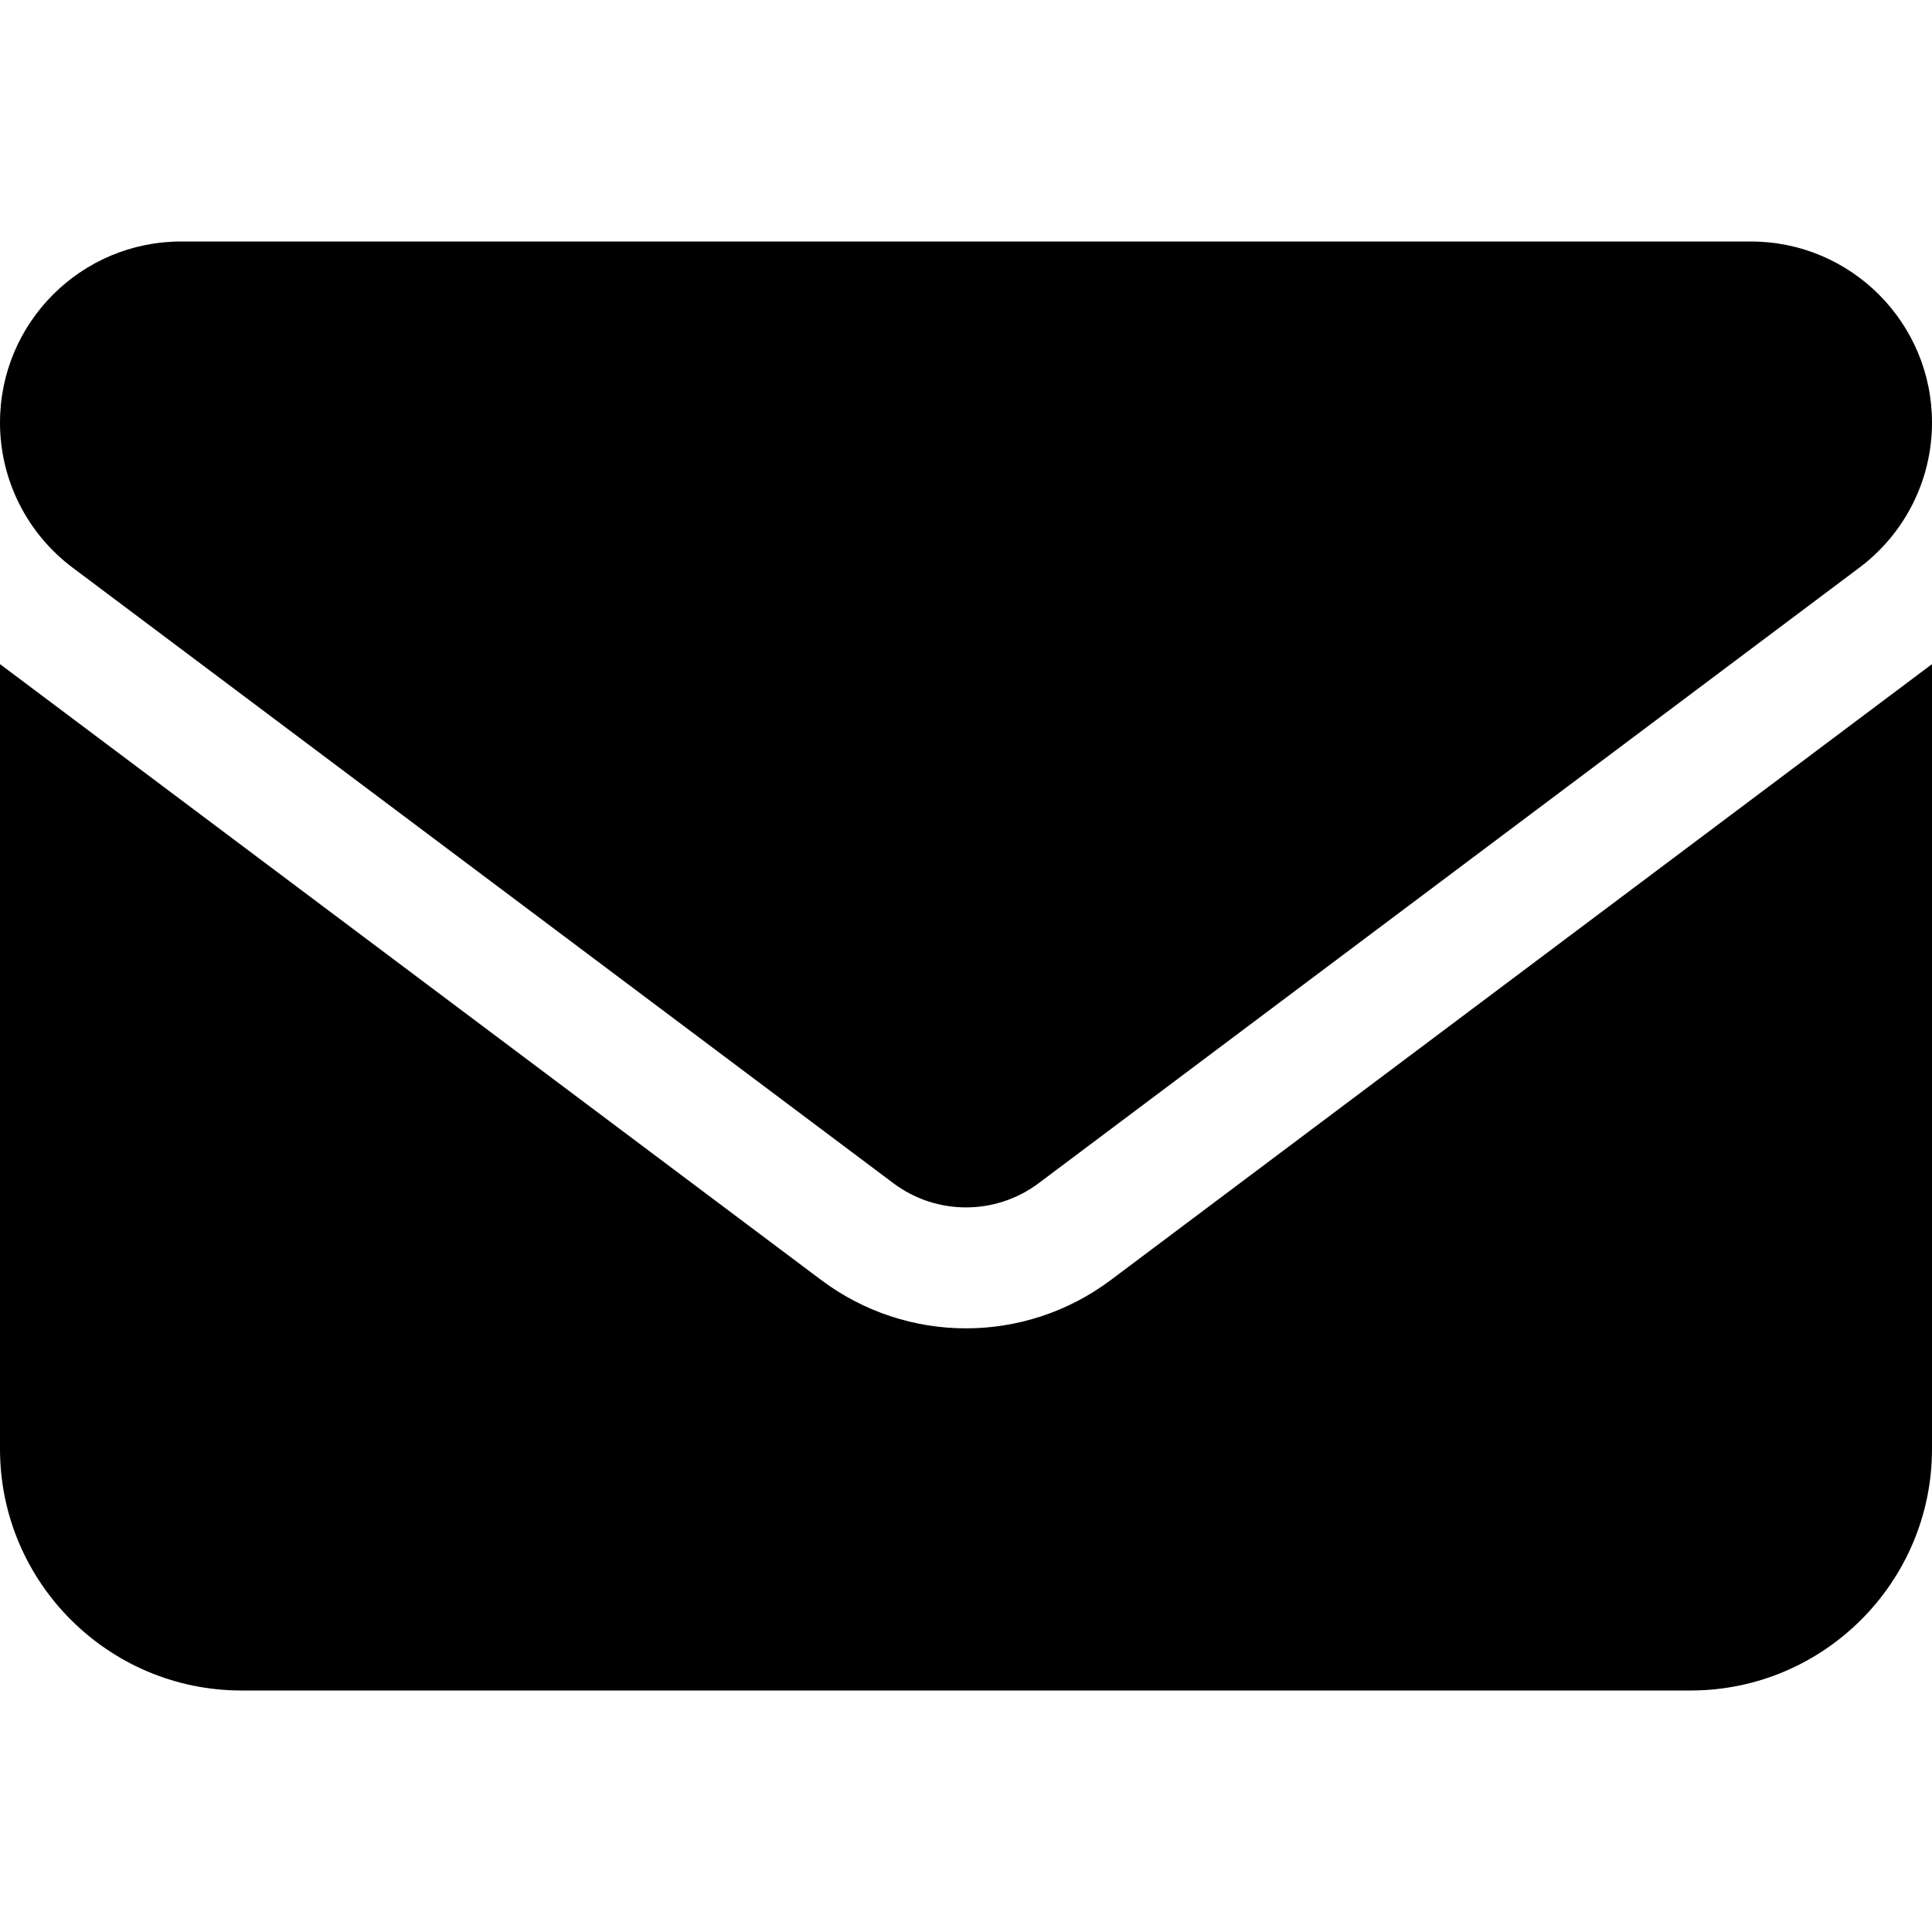
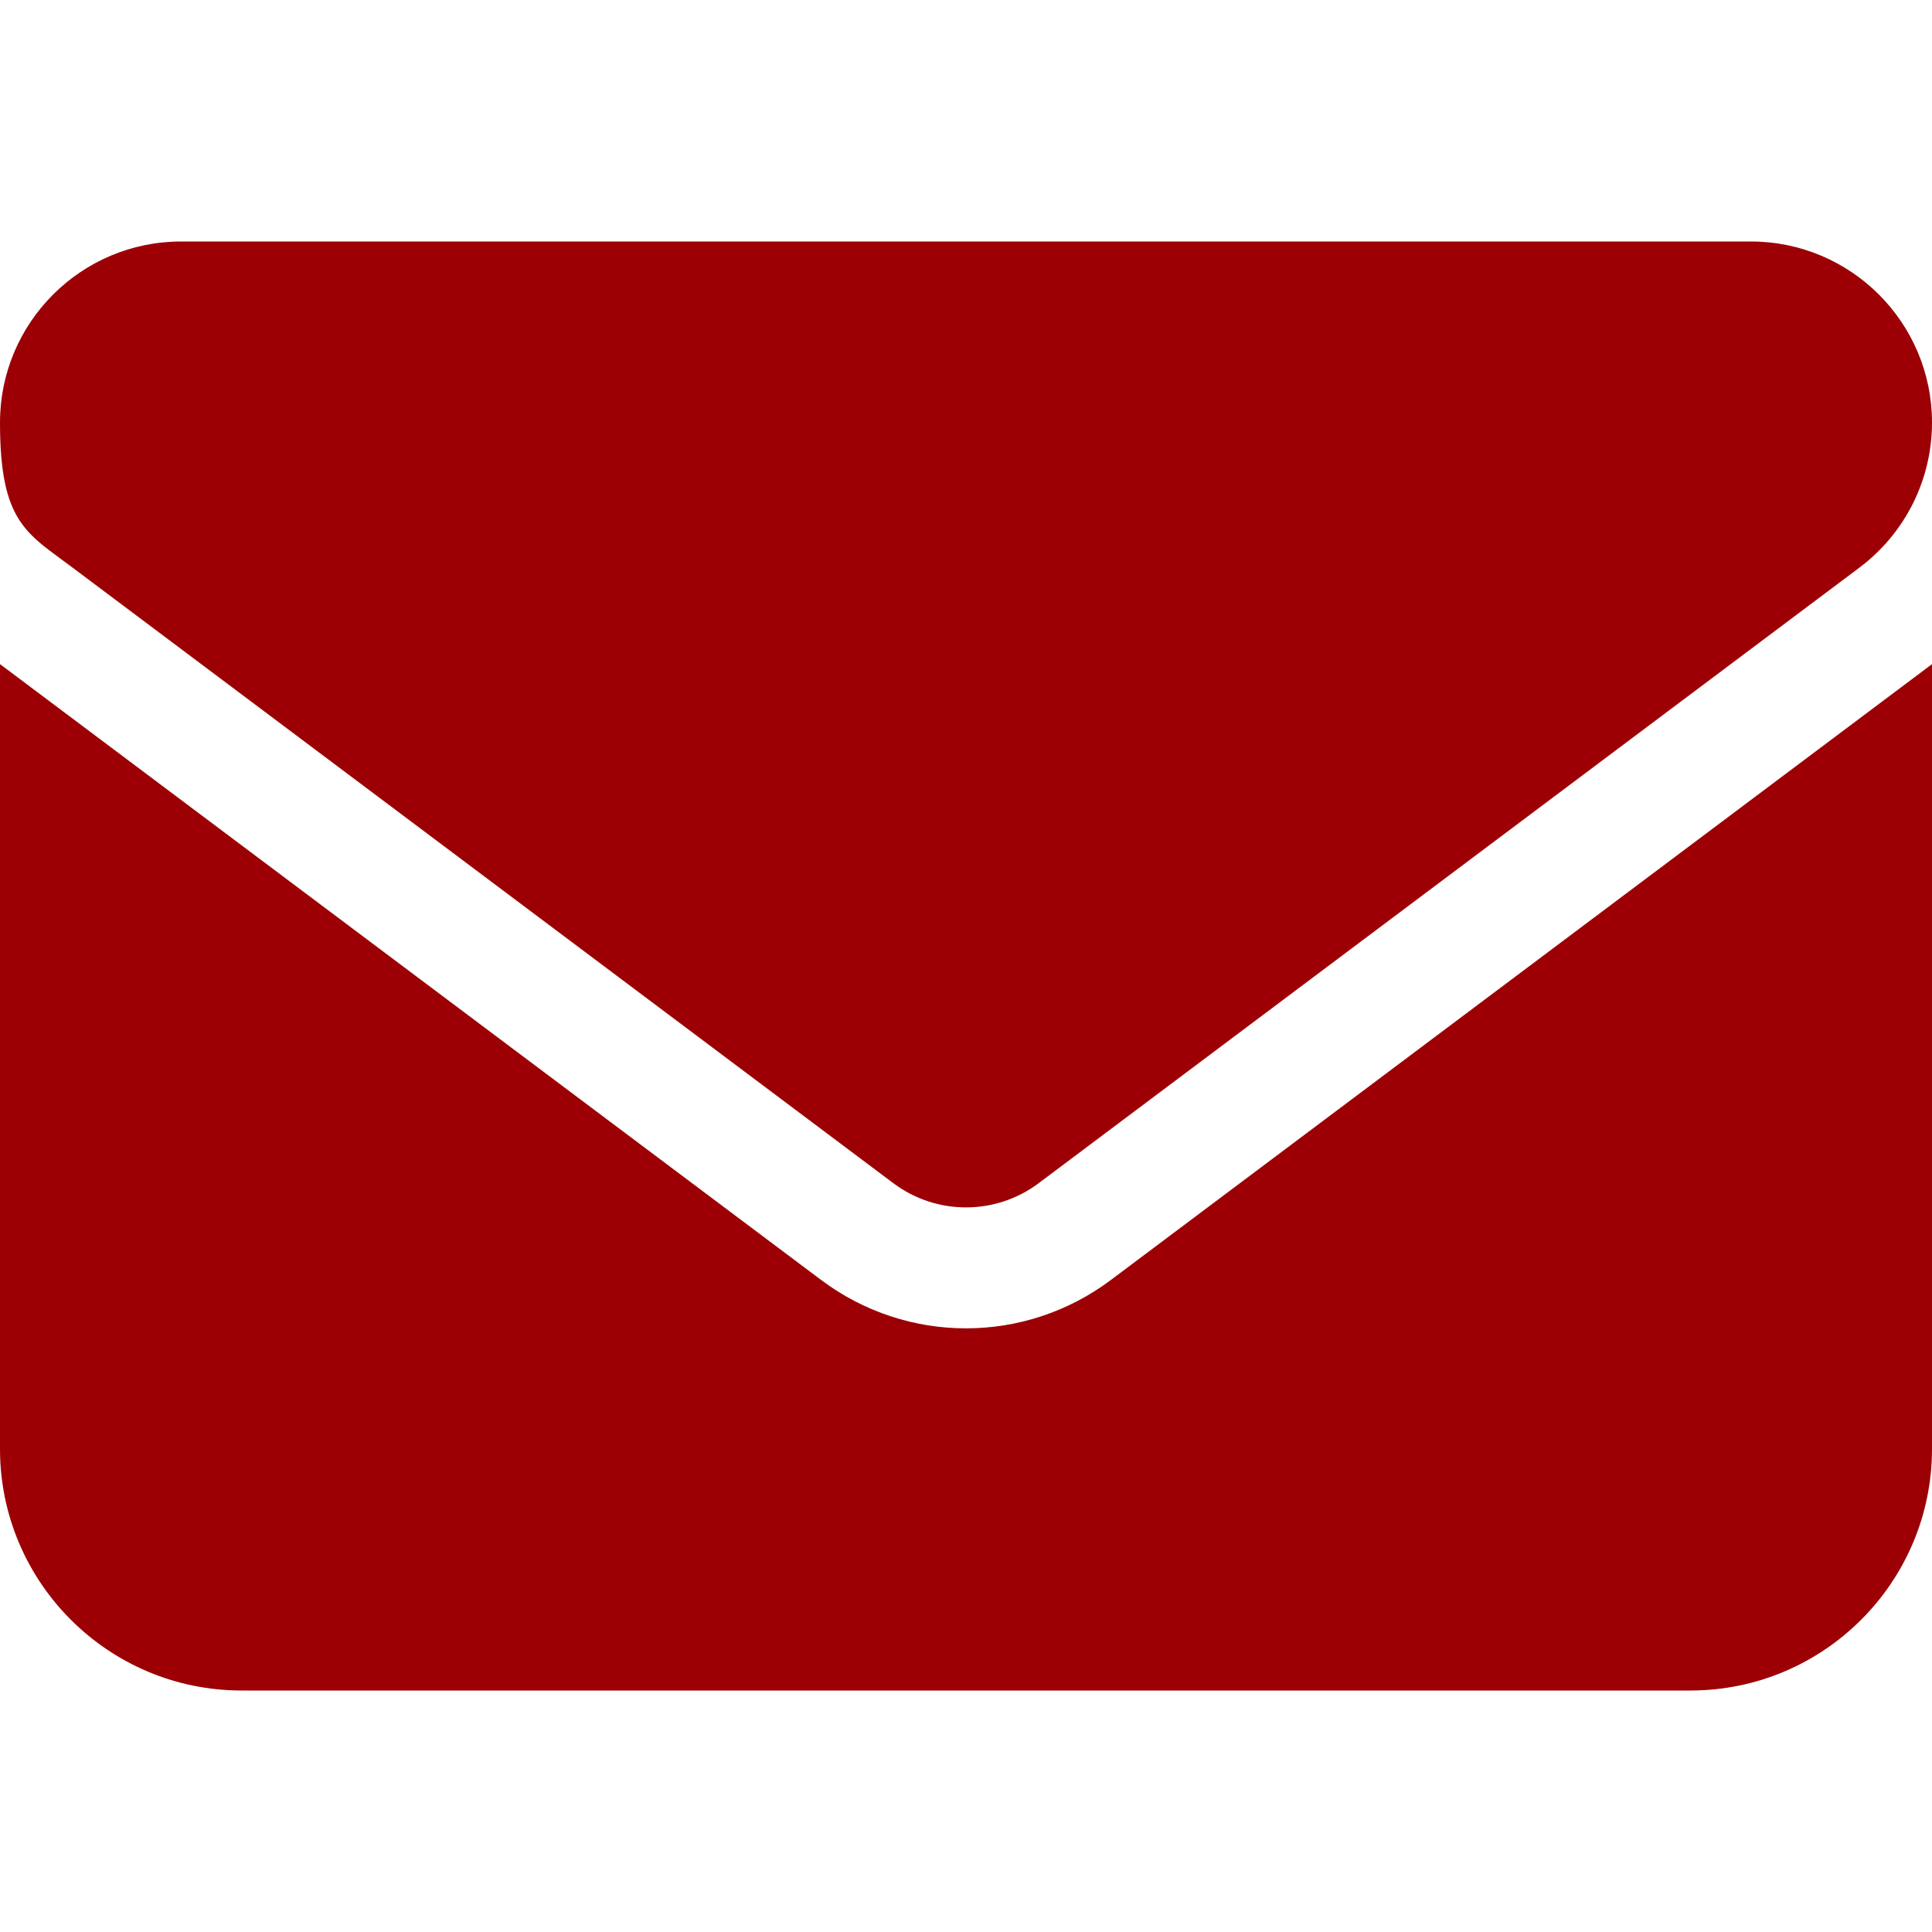
- <svg xmlns="http://www.w3.org/2000/svg" viewBox="0 0 512 512">
-   <path d="M48 64C21.5 64 0 85.5 0 112c0 15.1 7.1 29.3 19.2 38.4L236.8 313.6c11.4 8.5 27 8.5 38.4 0L492.8 150.4c12.1-9.1 19.2-23.3 19.2-38.4c0-26.5-21.5-48-48-48L48 64zM0 176L0 384c0 35.3 28.7 64 64 64l384 0c35.3 0 64-28.7 64-64l0-208L294.4 339.2c-22.8 17.1-54 17.1-76.8 0L0 176z" />
+ <svg xmlns="http://www.w3.org/2000/svg" version="1.1" viewBox="0 0 512 512">
+   <defs>
+     <style>
+       .cls-1 {
+         fill: #9c0004;
+       }
+     </style>
+   </defs>
+   <g>
+     <g id="Layer_1">
+       <path class="cls-1" d="M48,64C21.5,64,0,85.5,0,112s7.1,29.3,19.2,38.4l217.6,163.2c11.4,8.5,27,8.5,38.4,0l217.6-163.2c12.1-9.1,19.2-23.3,19.2-38.4,0-26.5-21.5-48-48-48H48ZM0,176v208c0,35.3,28.7,64,64,64h384c35.3,0,64-28.7,64-64v-208l-217.6,163.2c-22.8,17.1-54,17.1-76.8,0L0,176Z" />
+     </g>
+   </g>
</svg>
